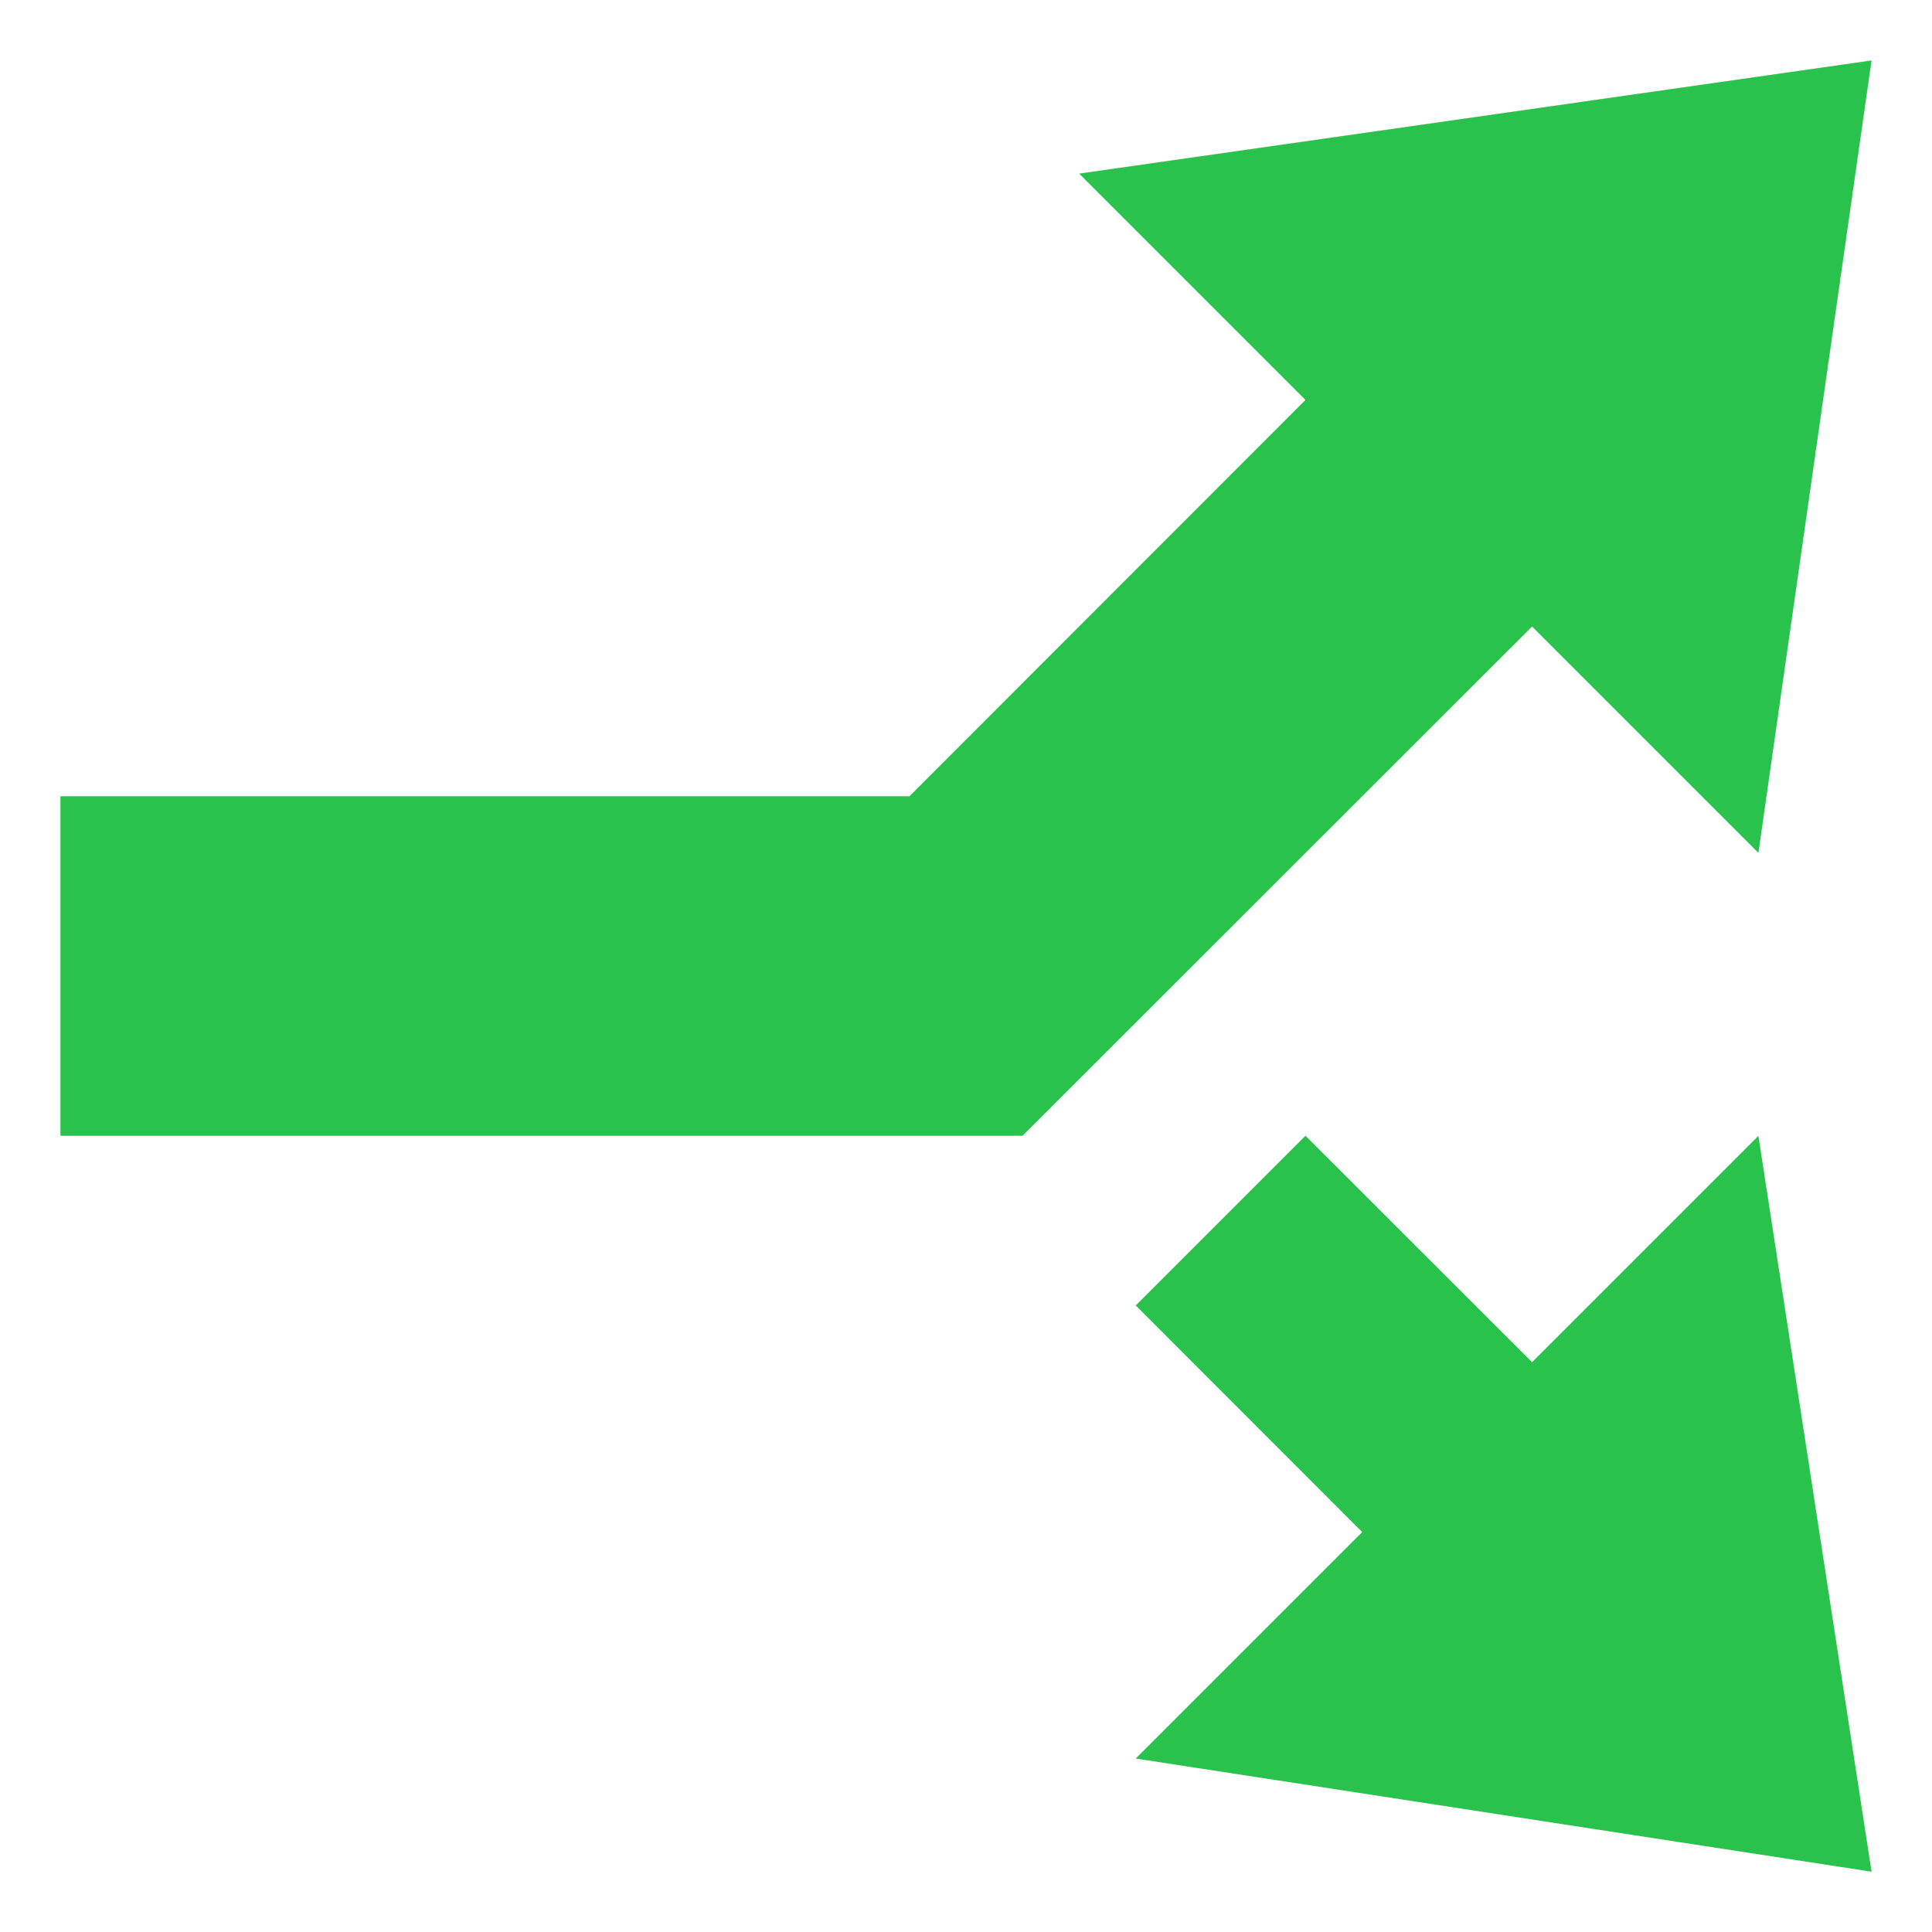
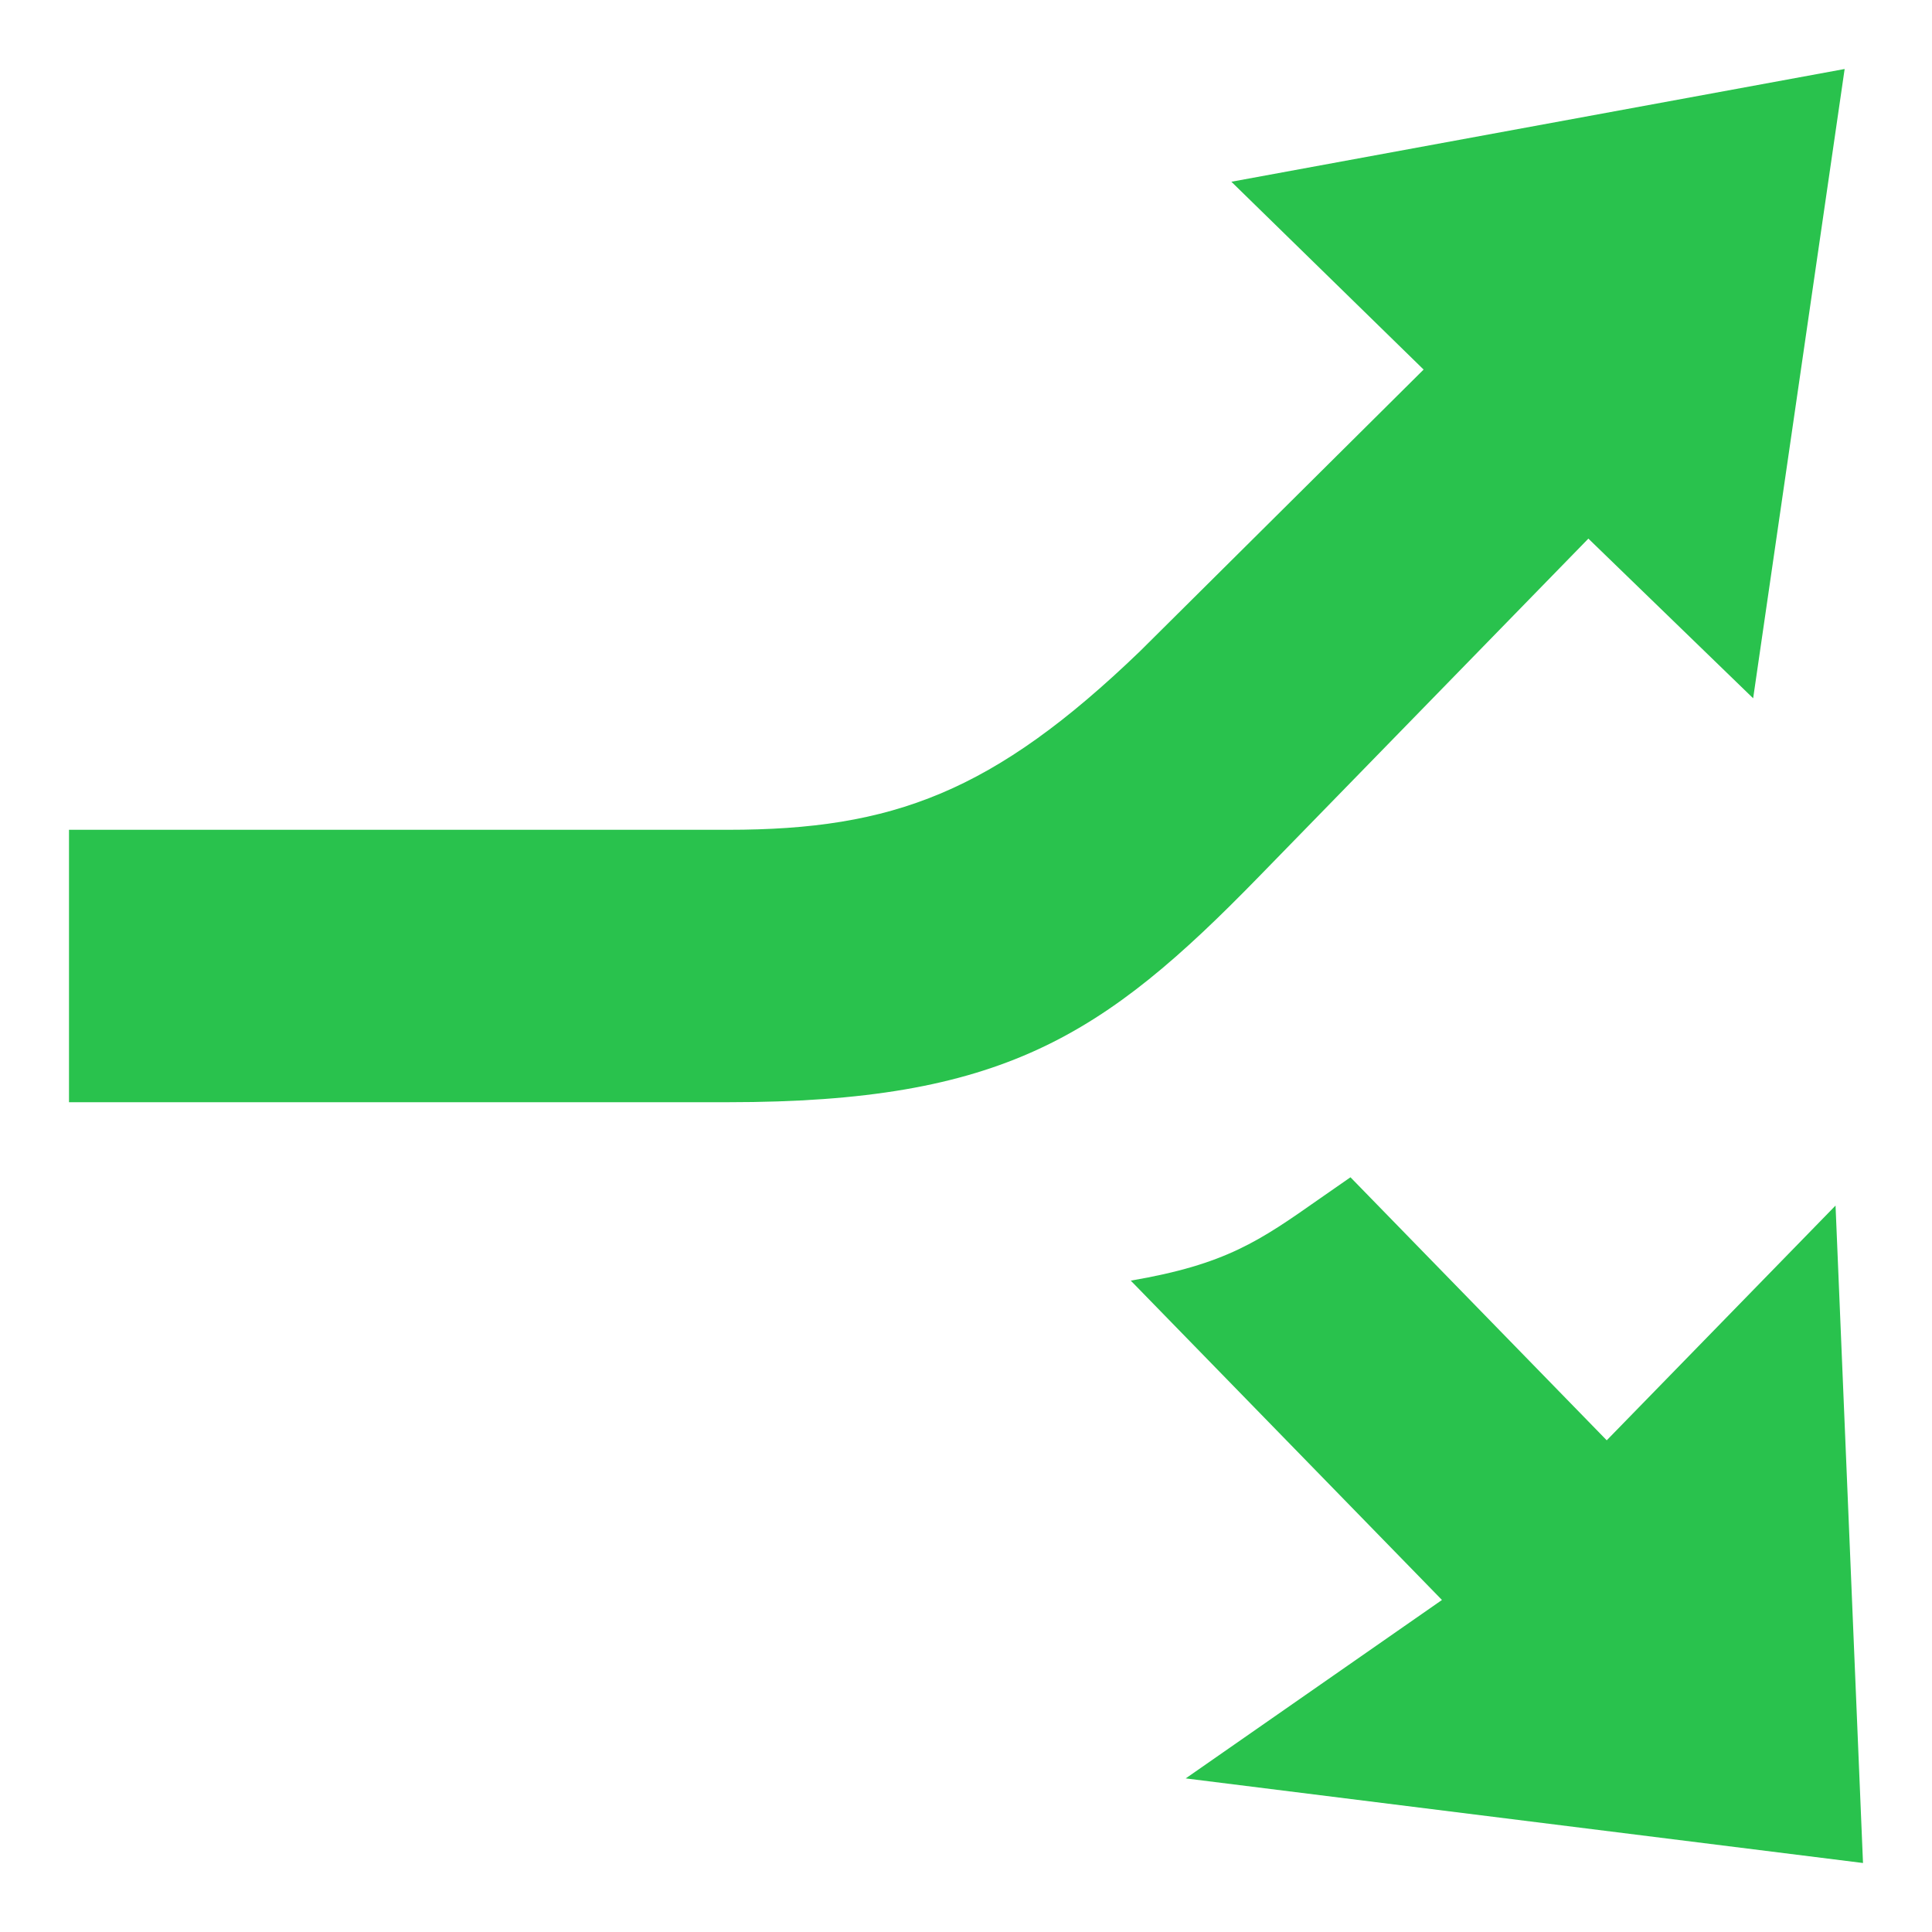
<svg xmlns="http://www.w3.org/2000/svg" width="14" height="14" fill="none">
-   <path fill-rule="evenodd" clip-rule="evenodd" d="M.438 8.23H7.41l3.692-3.69 1.64 1.64.82-5.742-5.742.82 1.64 1.64L6.59 5.77H.438v2.46zM8.23 9.46l1.23-1.23 1.642 1.641 1.64-1.64.82 5.332-5.332-.82 1.641-1.641-1.64-1.641z" fill="#29C24D" />
+   <path fill-rule="evenodd" clip-rule="evenodd" d="M.5 6.013h4.776c1.193 0 1.923-.272 2.984-1.293l2.056-2.042-1.393-1.361L13.367.5l-.663 4.56-1.194-1.157-2.388 2.45C7.995 7.51 7.265 7.987 5.276 7.987H.5V6.013zM8.194 9.28l2.255 2.314-1.857 1.293 4.908.613-.199-4.764-1.658 1.701-1.857-1.906-.22.153c-.44.309-.682.478-1.372.596z" fill="#29C24D" />
</svg>
